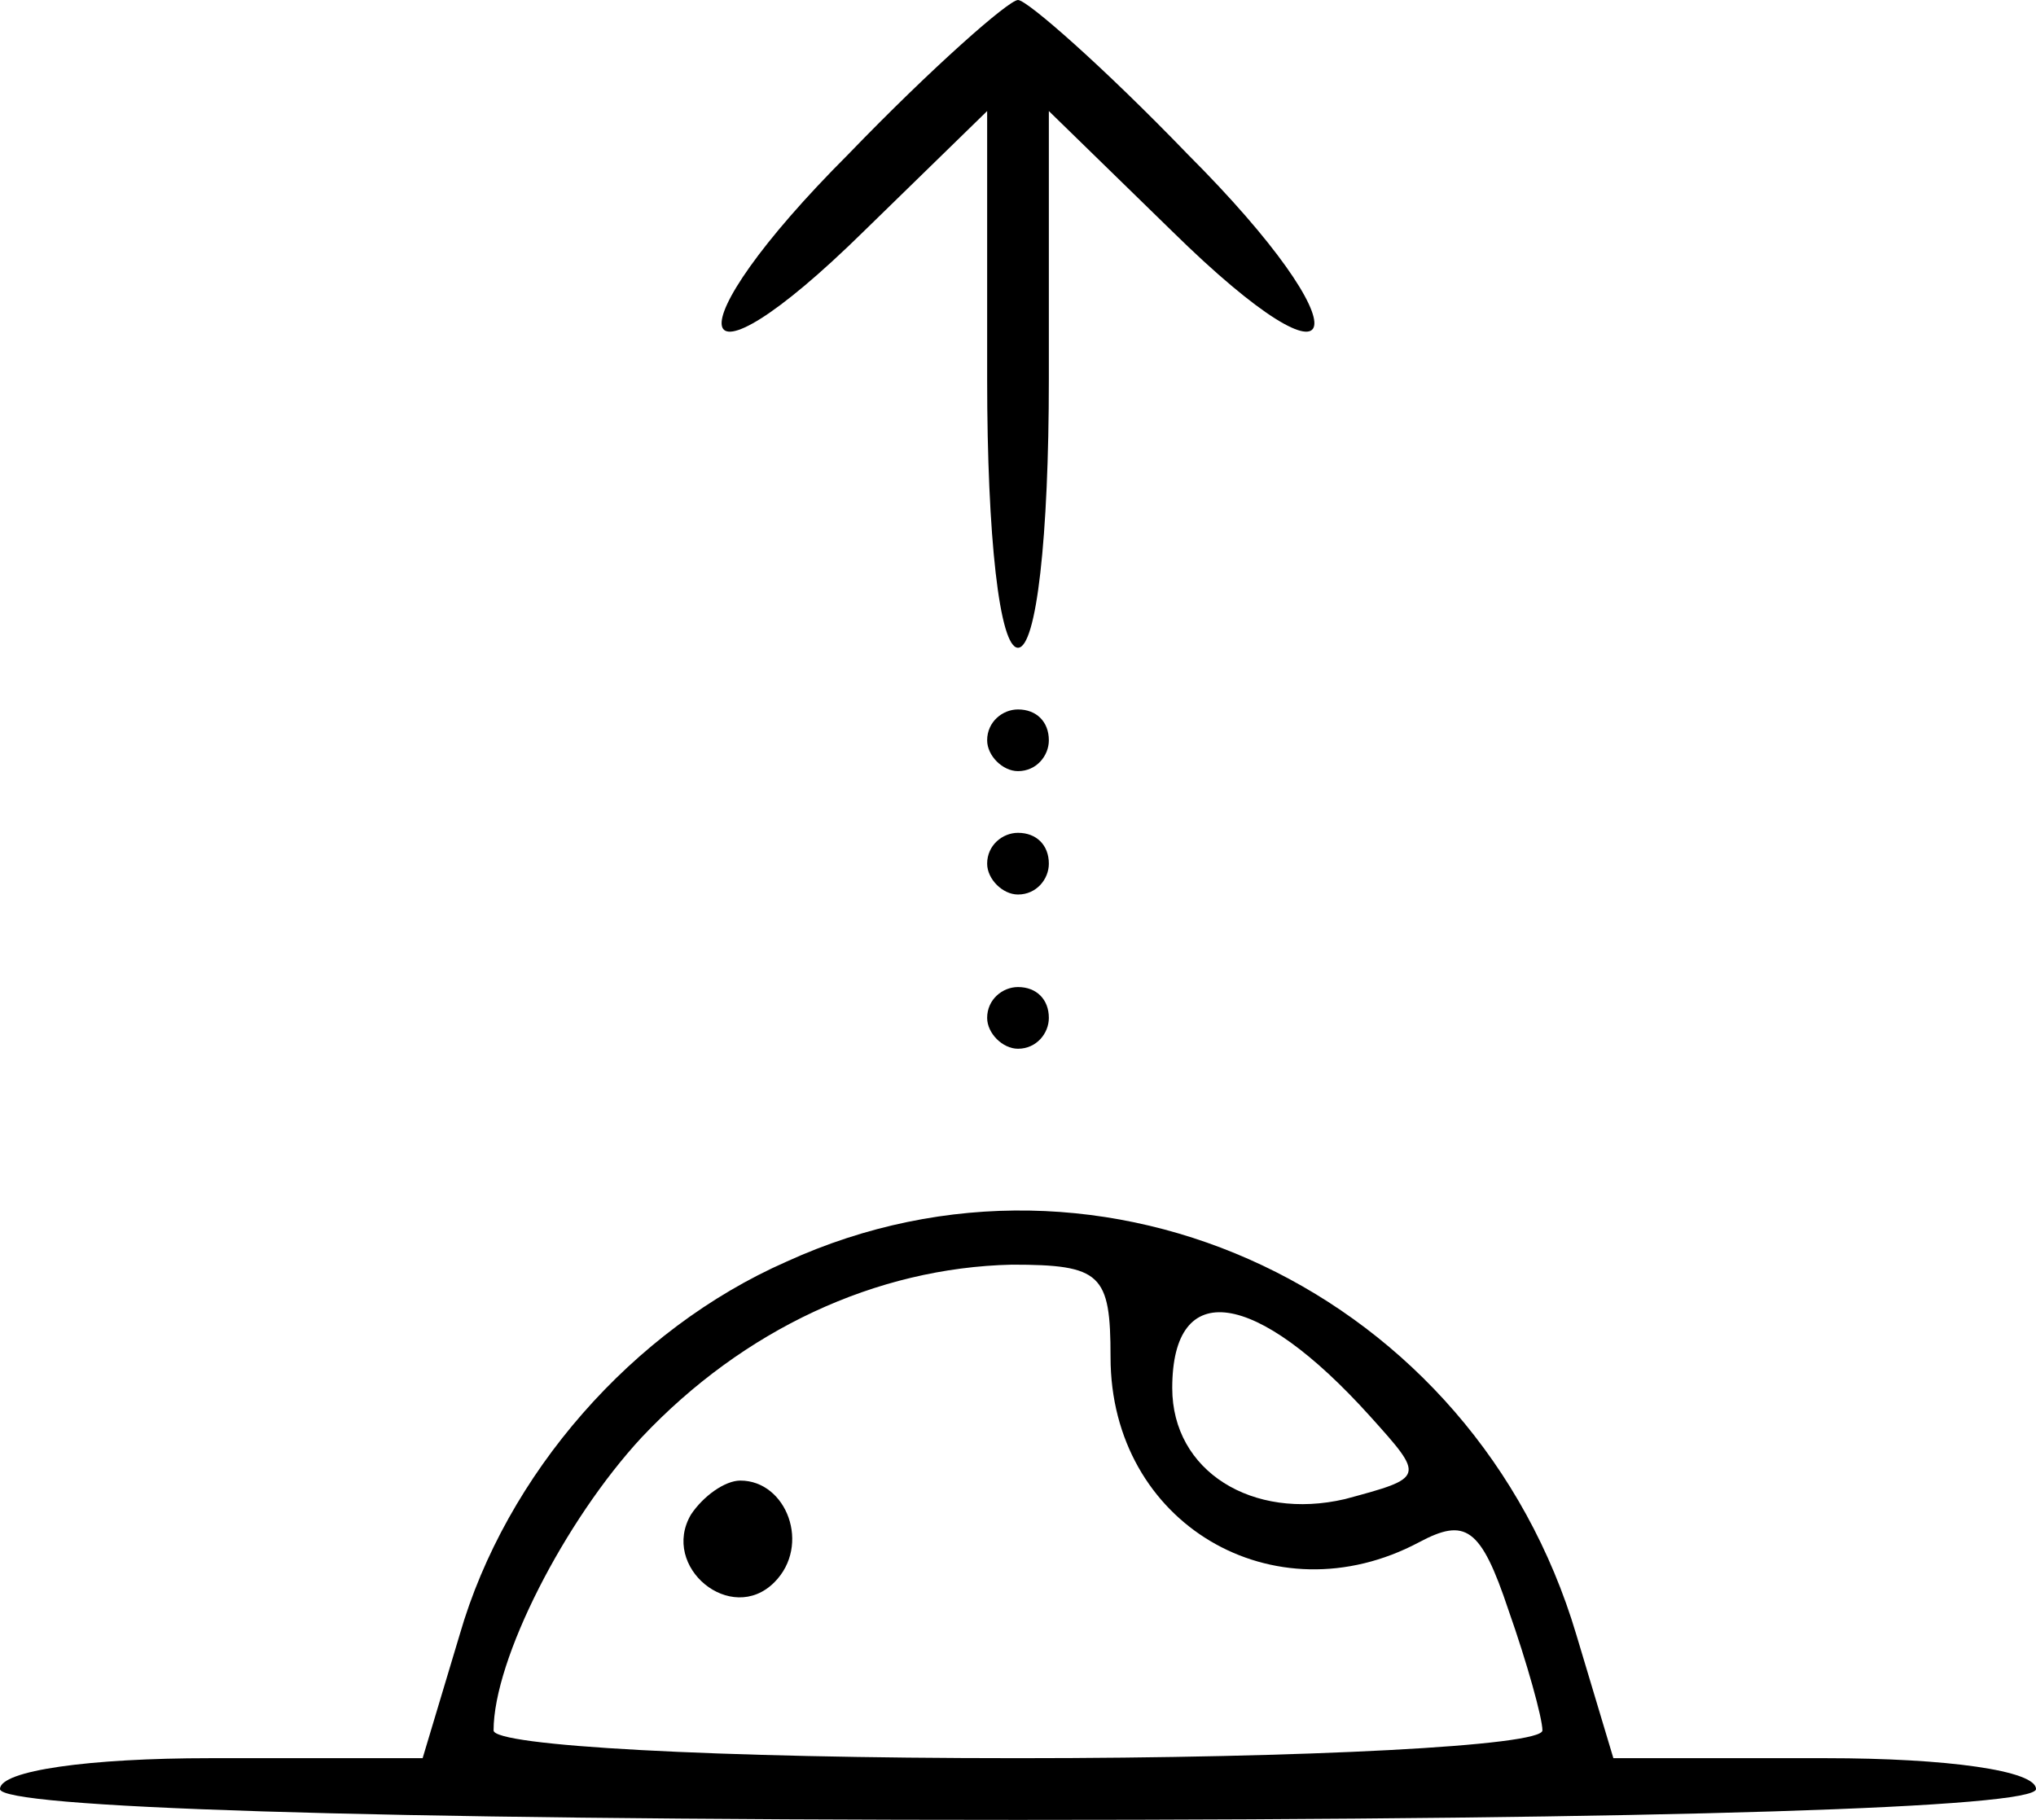
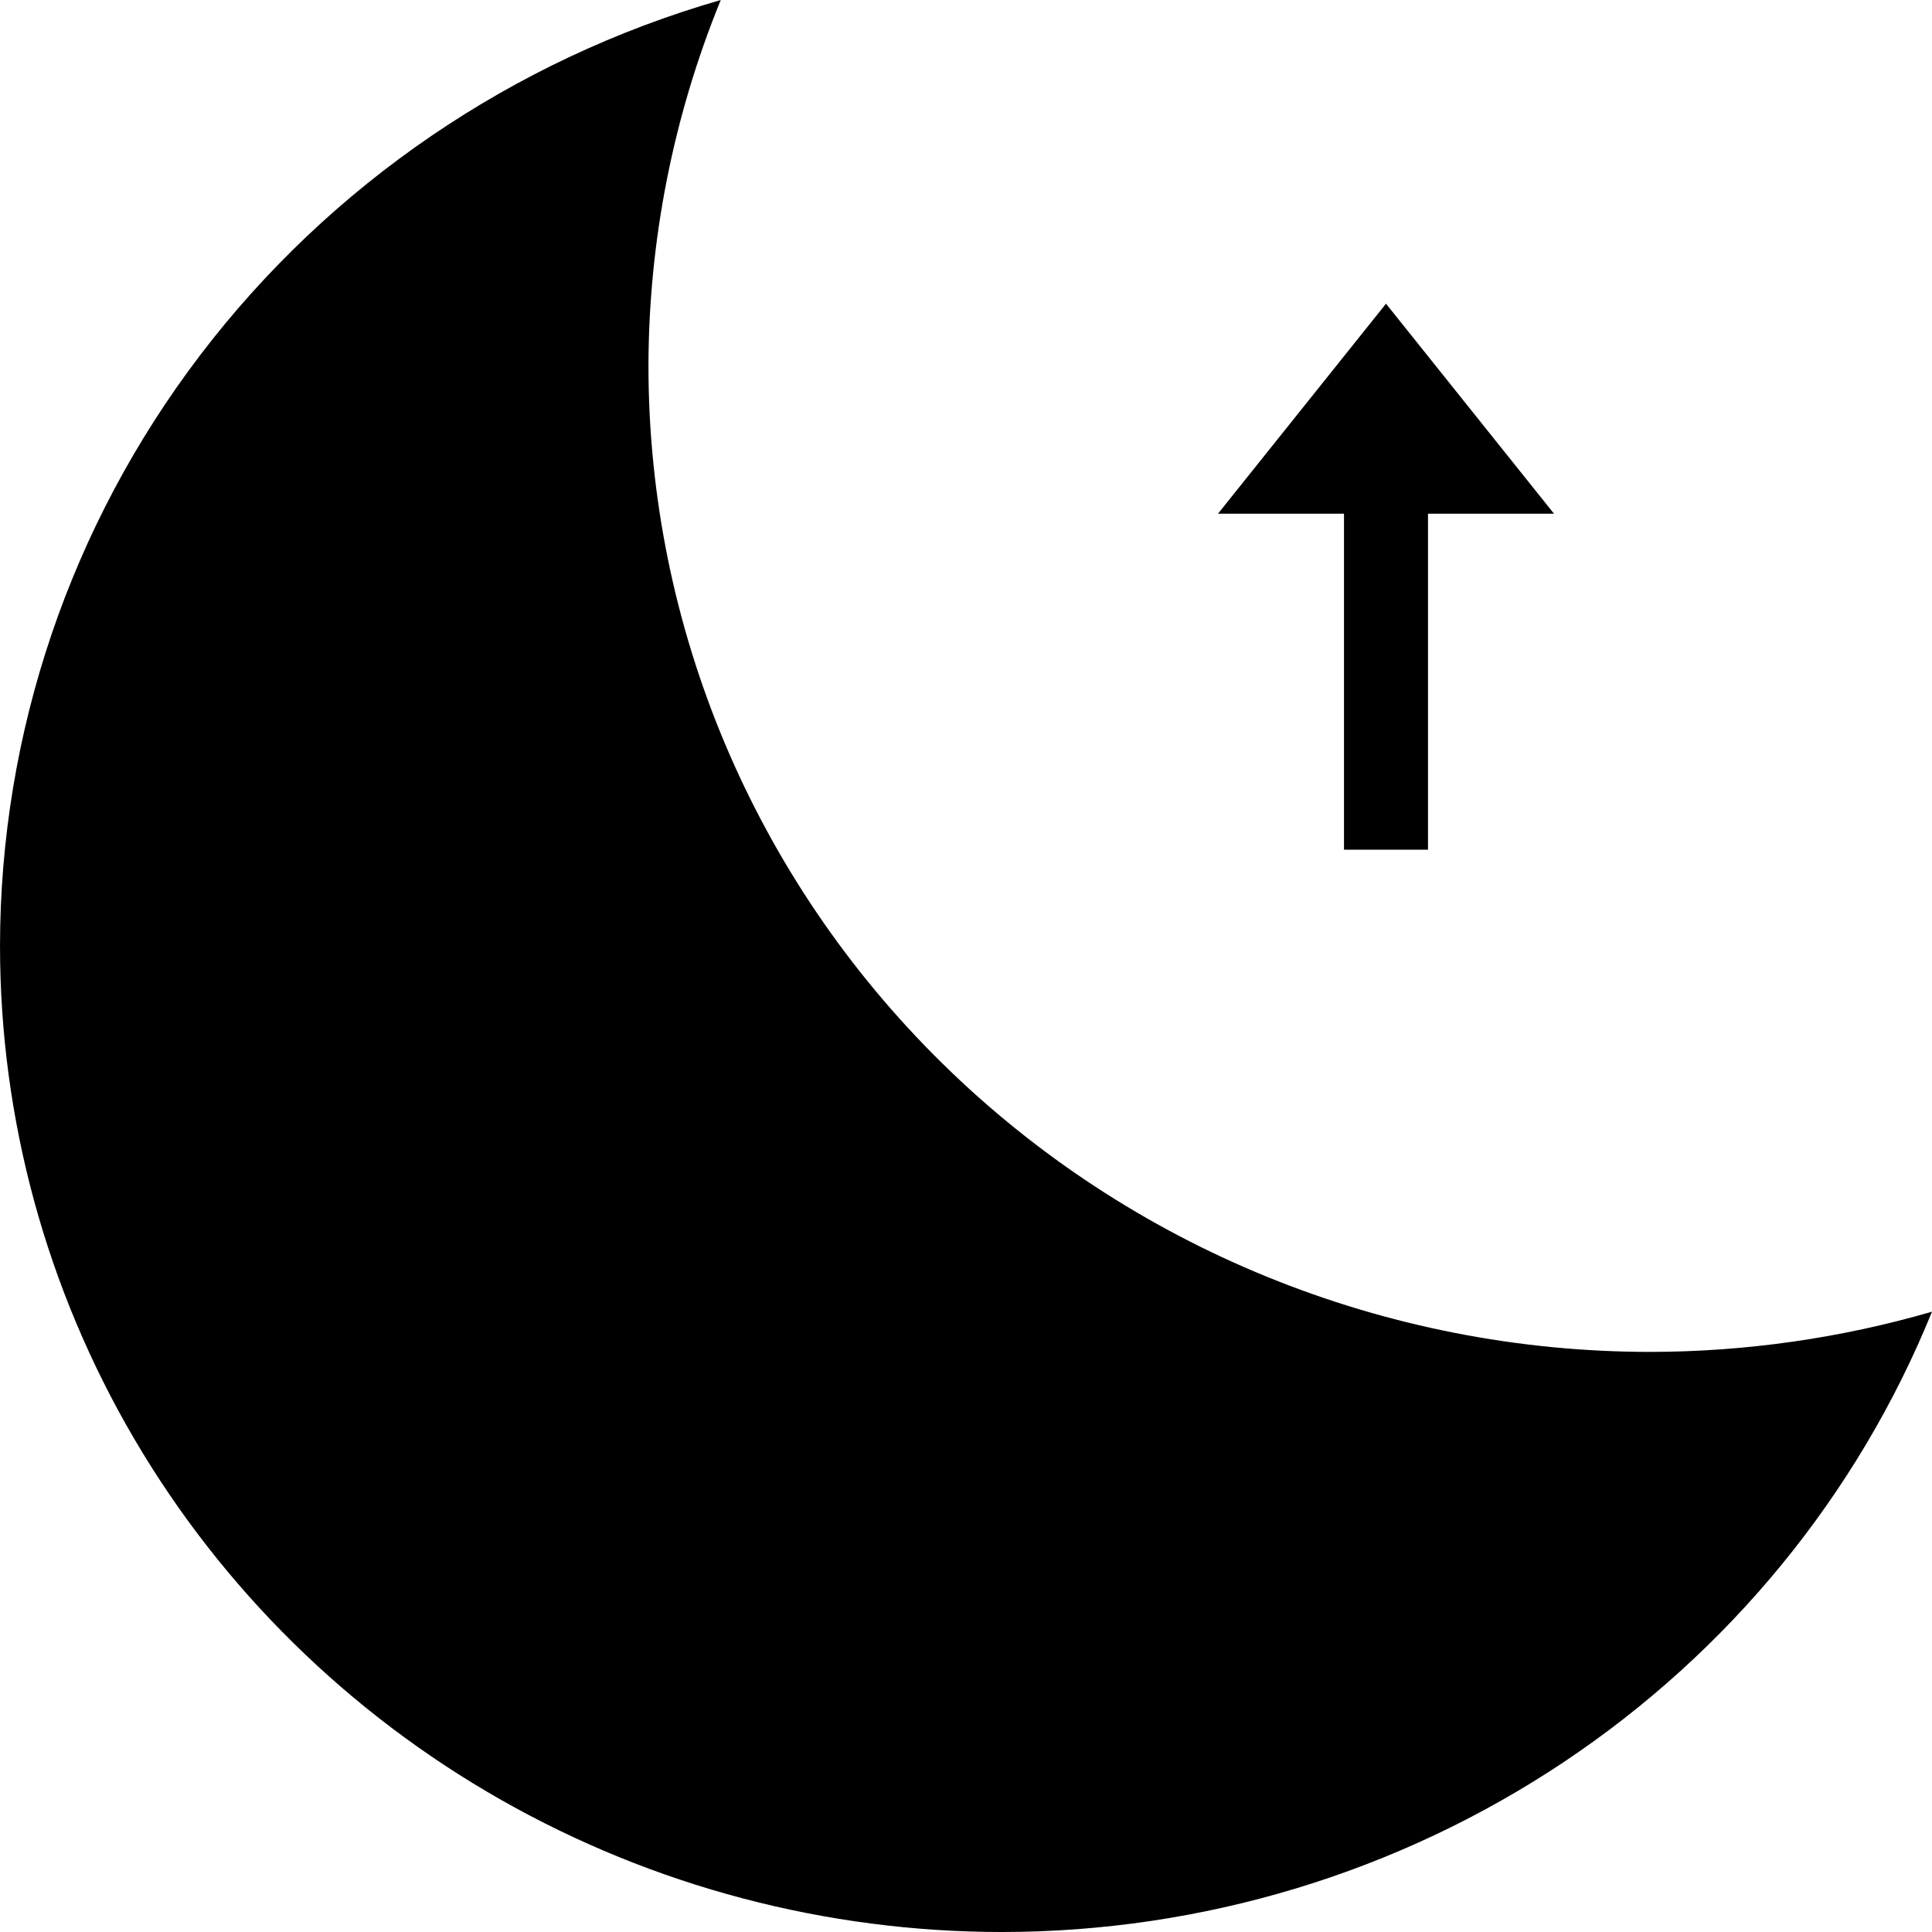
- <svg xmlns="http://www.w3.org/2000/svg" version="1.0" preserveAspectRatio="xMidYMid meet" viewBox="7 11 66 59">
-   <g transform="translate(0,80) scale(0.1,-0.1)" fill="#000000" stroke="none">
-     <path d="M345 640 c-58 -58 -53 -82 5 -25 l40 39 0 -87 c0 -51 4 -87 10 -87 6 0 10 36 10 87 l0 87 40 -39 c58 -57 63 -33 5 25 -27 28 -52 50 -55 50 -3 0 -28 -22 -55 -50z" />
-     <path d="M390 450 c0 -5 5 -10 10 -10 6 0 10 5 10 10 0 6 -4 10 -10 10 -5 0 -10 -4 -10 -10z" />
-     <path d="M390 410 c0 -5 5 -10 10 -10 6 0 10 5 10 10 0 6 -4 10 -10 10 -5 0 -10 -4 -10 -10z" />
-     <path d="M390 360 c0 -5 5 -10 10 -10 6 0 10 5 10 10 0 6 -4 10 -10 10 -5 0 -10 -4 -10 -10z" />
-     <path d="M325 281 c-50 -22 -91 -69 -106 -121 l-12 -40 -69 0 c-39 0 -68 -4 -68 -10 0 -6 117 -10 330 -10 213 0 330 4 330 10 0 6 -29 10 -68 10 l-69 0 -12 40 c-33 111 -153 168 -256 121z m105 -31 c0 -54 53 -85 100 -60 15 8 20 5 29 -22 6 -17 11 -35 11 -39 0 -5 -76 -9 -170 -9 -99 0 -170 4 -170 9 0 23 23 68 48 95 33 35 76 55 120 56 29 0 32 -3 32 -30z m84 -19 c18 -20 18 -20 -8 -27 -30 -7 -56 9 -56 36 0 36 27 32 64 -9z" />
-     <path d="M294 199 c-10 -17 13 -36 27 -22 12 12 4 33 -11 33 -5 0 -12 -5 -16 -11z" />
+ <svg xmlns="http://www.w3.org/2000/svg" version="1.1" viewBox="148.75 78.75 402.5 402.5">
+   <g>
+     <path d="m298.91 78.75c-43.305 12.465-81.34 38.402-108.41 73.926-27.07 35.523-41.715  78.719-41.746 123.12 0 36.062 9.648 71.492 27.973 102.73 18.324 31.23 44.68 57.168  76.418 75.199s67.742 27.527 104.39 27.527c41.715-0.035 82.465-12.363 116.99-35.398  34.527-23.035 61.25-55.719 76.727-93.836-19.035 5.519-38.777 8.344-58.625 8.379-55.371  0-108.48-21.645-147.63-60.176-39.156-38.527-61.152-90.785-61.152-145.28 0.055-26.109  5.168-51.969 15.062-76.191z" />
+     <path d="m428.75 255.77v-96.25h17.5v96.25z" fill-rule="evenodd" />
+     <path d="m402.5 185.77 35-43.75 35 43.75z" fill-rule="evenodd" />
  </g>
</svg>
